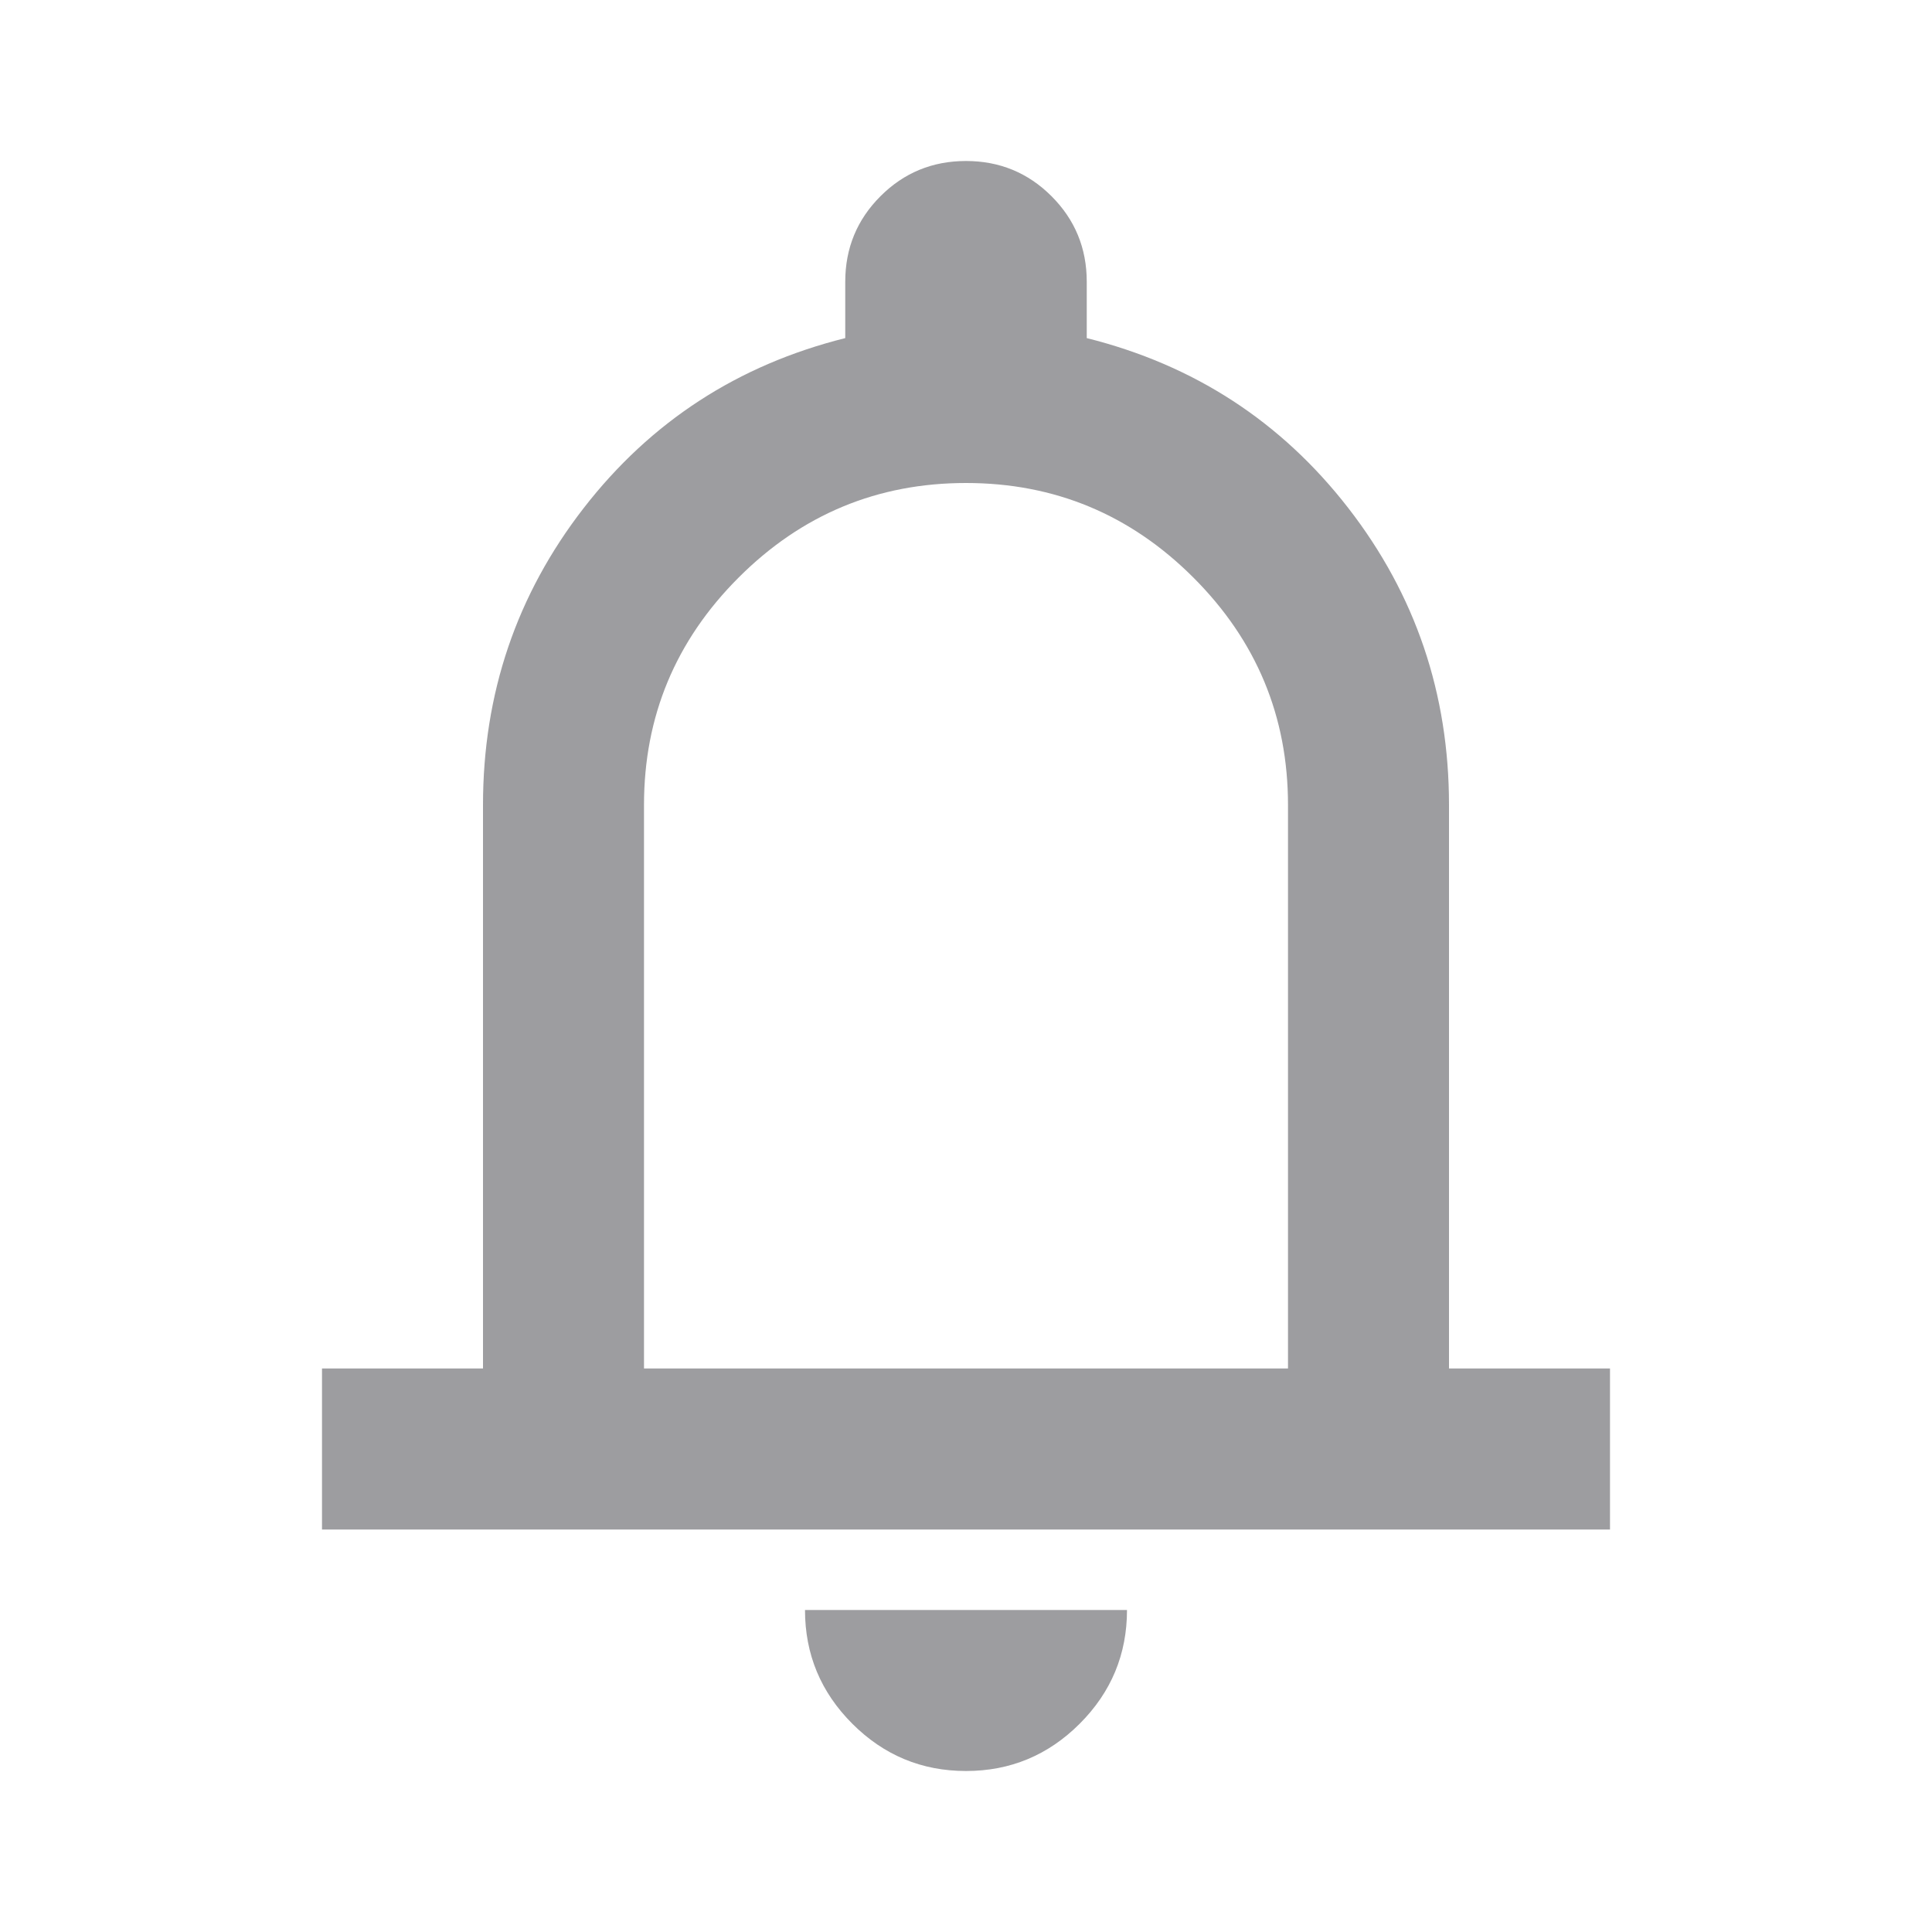
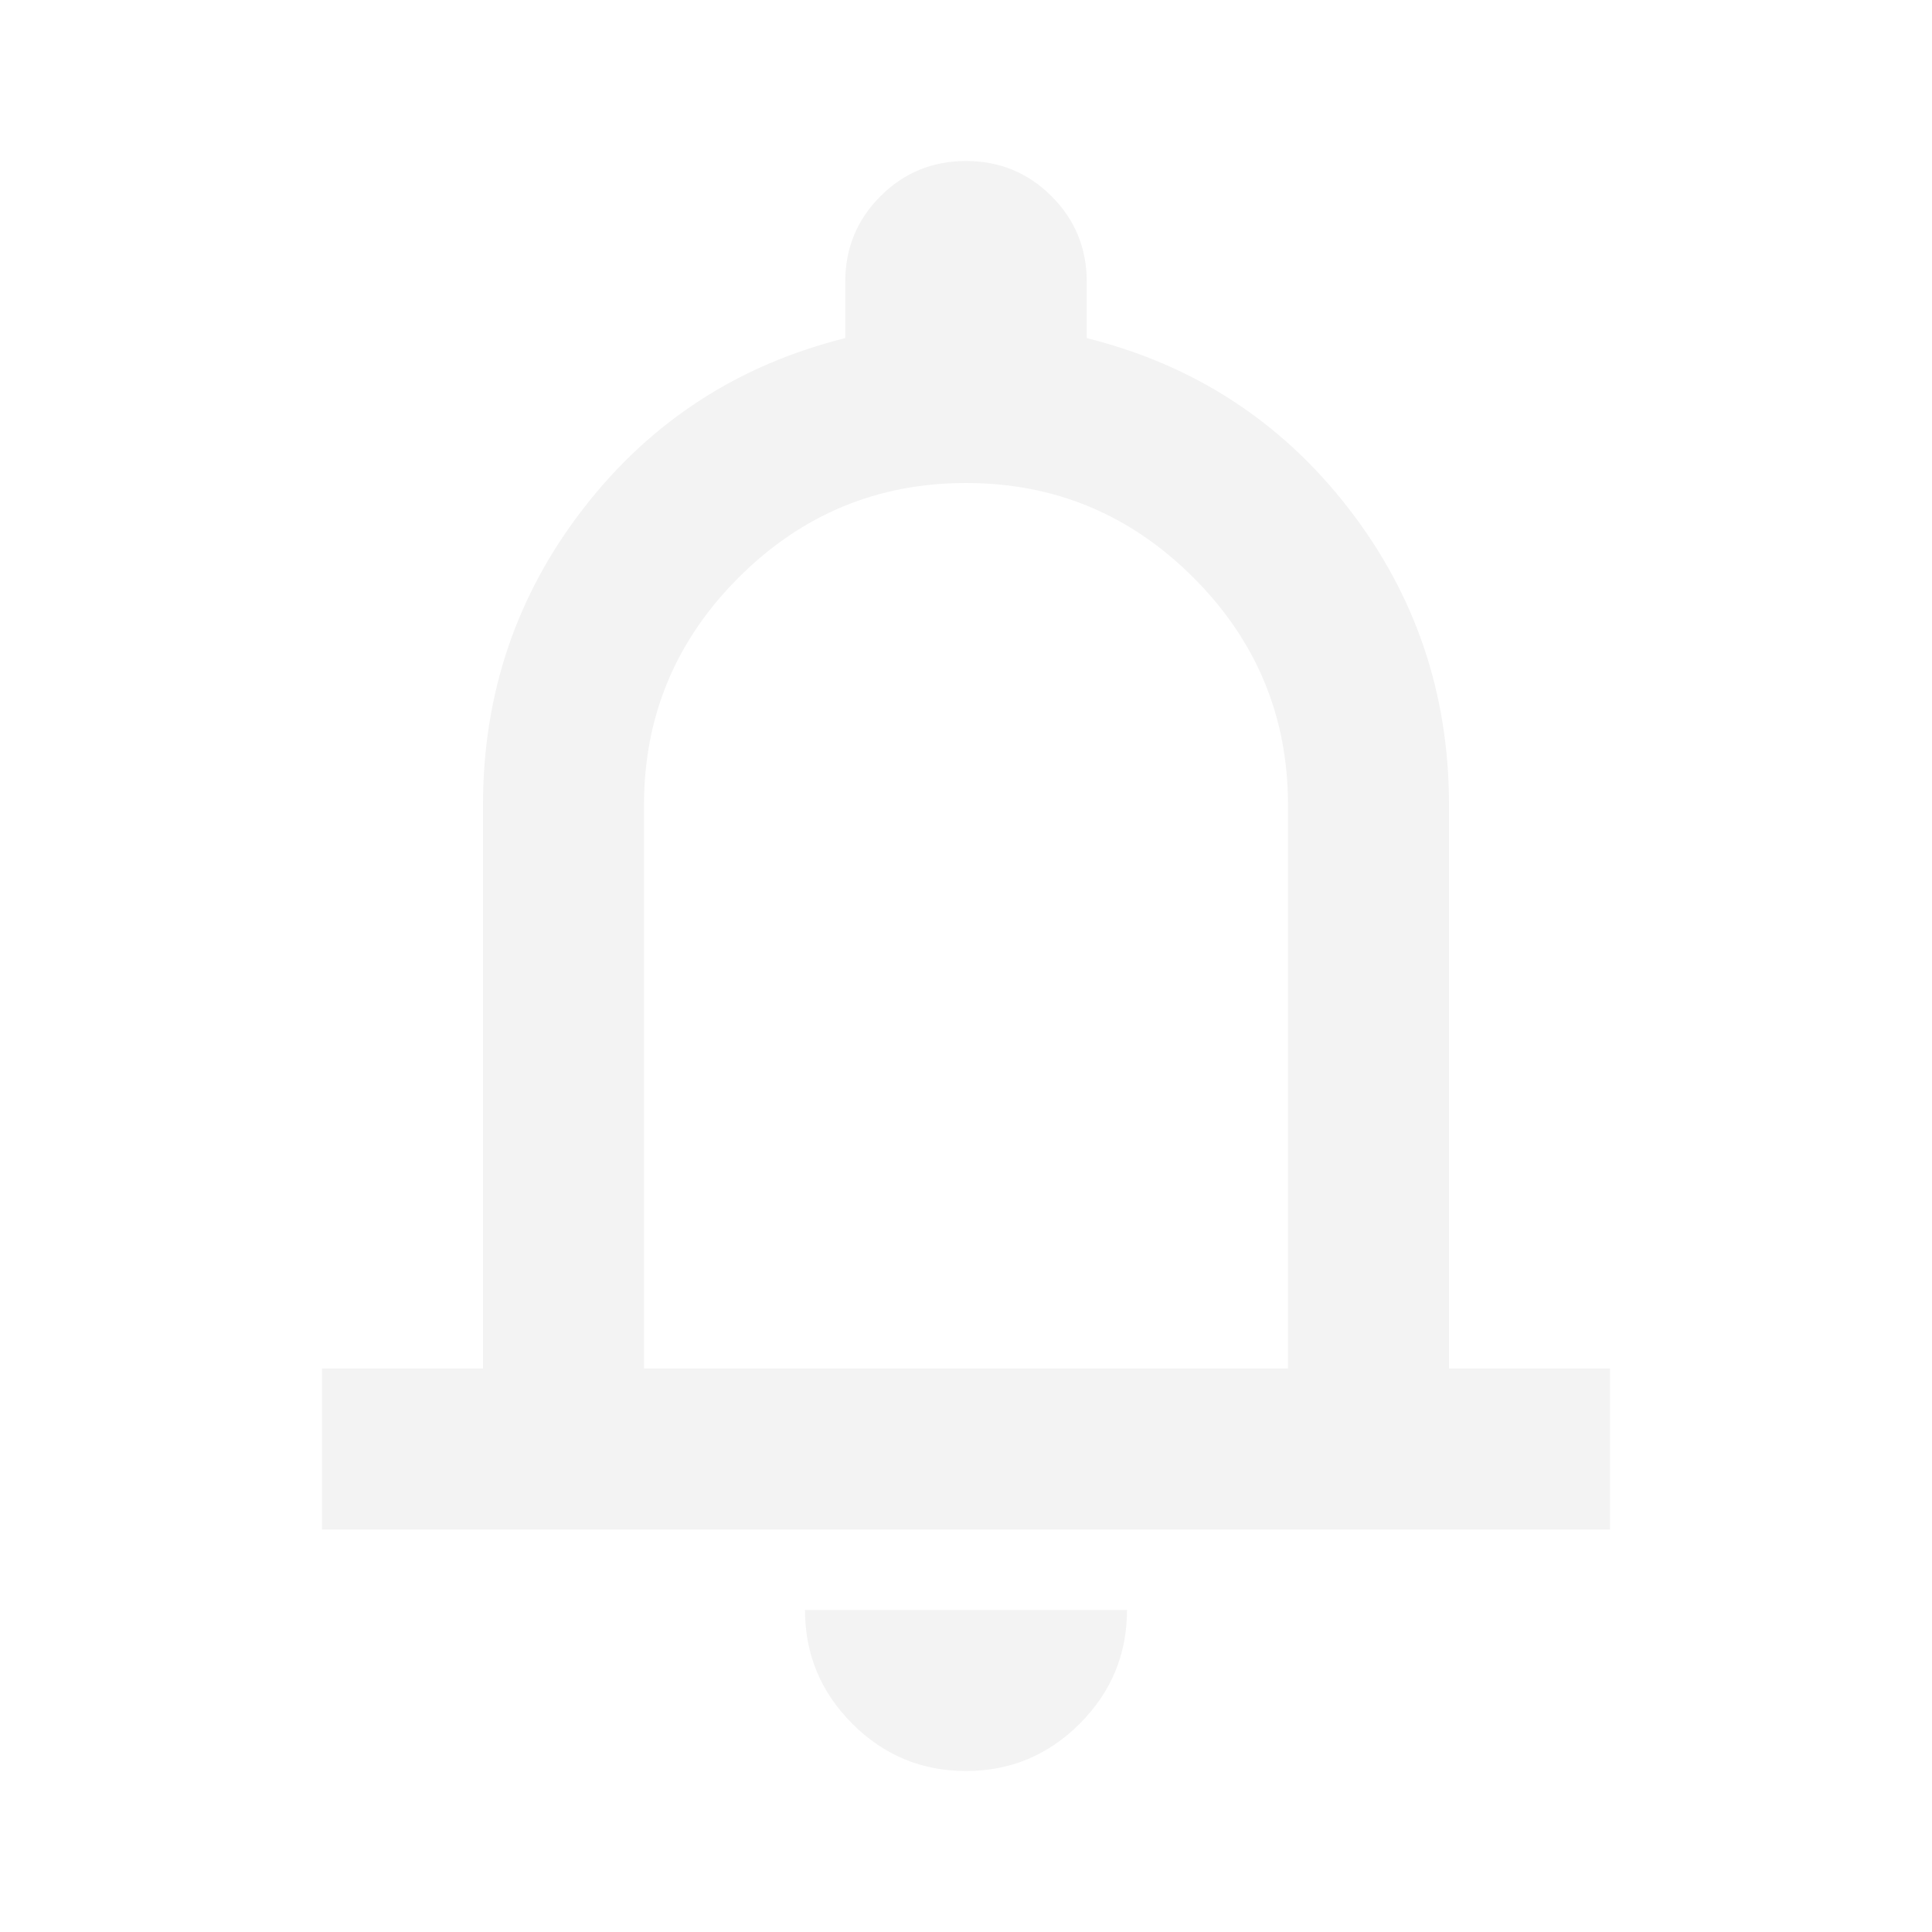
<svg xmlns="http://www.w3.org/2000/svg" height="24" viewBox="0 -960 960 960" width="24">
-   <path d="M160-200v-80h80v-280q0-83 50-147.5T420-792v-28q0-25 17.5-42.5T480-880q25 0 42.5 17.5T540-820v28q80 20 130 84.5T720-560v280h80v80H160Zm320-300Zm0 420q-33 0-56.5-23.5T400-160h160q0 33-23.5 56.5T480-80ZM320-280h320v-280q0-66-47-113t-113-47q-66 0-113 47t-47 113v280Z" fill="#9d9da0" />
+   <path d="M160-200v-80h80v-280q0-83 50-147.5T420-792v-28q0-25 17.5-42.5T480-880q25 0 42.5 17.5T540-820v28q80 20 130 84.5T720-560v280h80v80H160Zm320-300Zm0 420q-33 0-56.5-23.5T400-160h160q0 33-23.5 56.5T480-80ZM320-280h320v-280q0-66-47-113t-113-47q-66 0-113 47t-47 113v280Z" fill="#f3f3f3" />
</svg>
